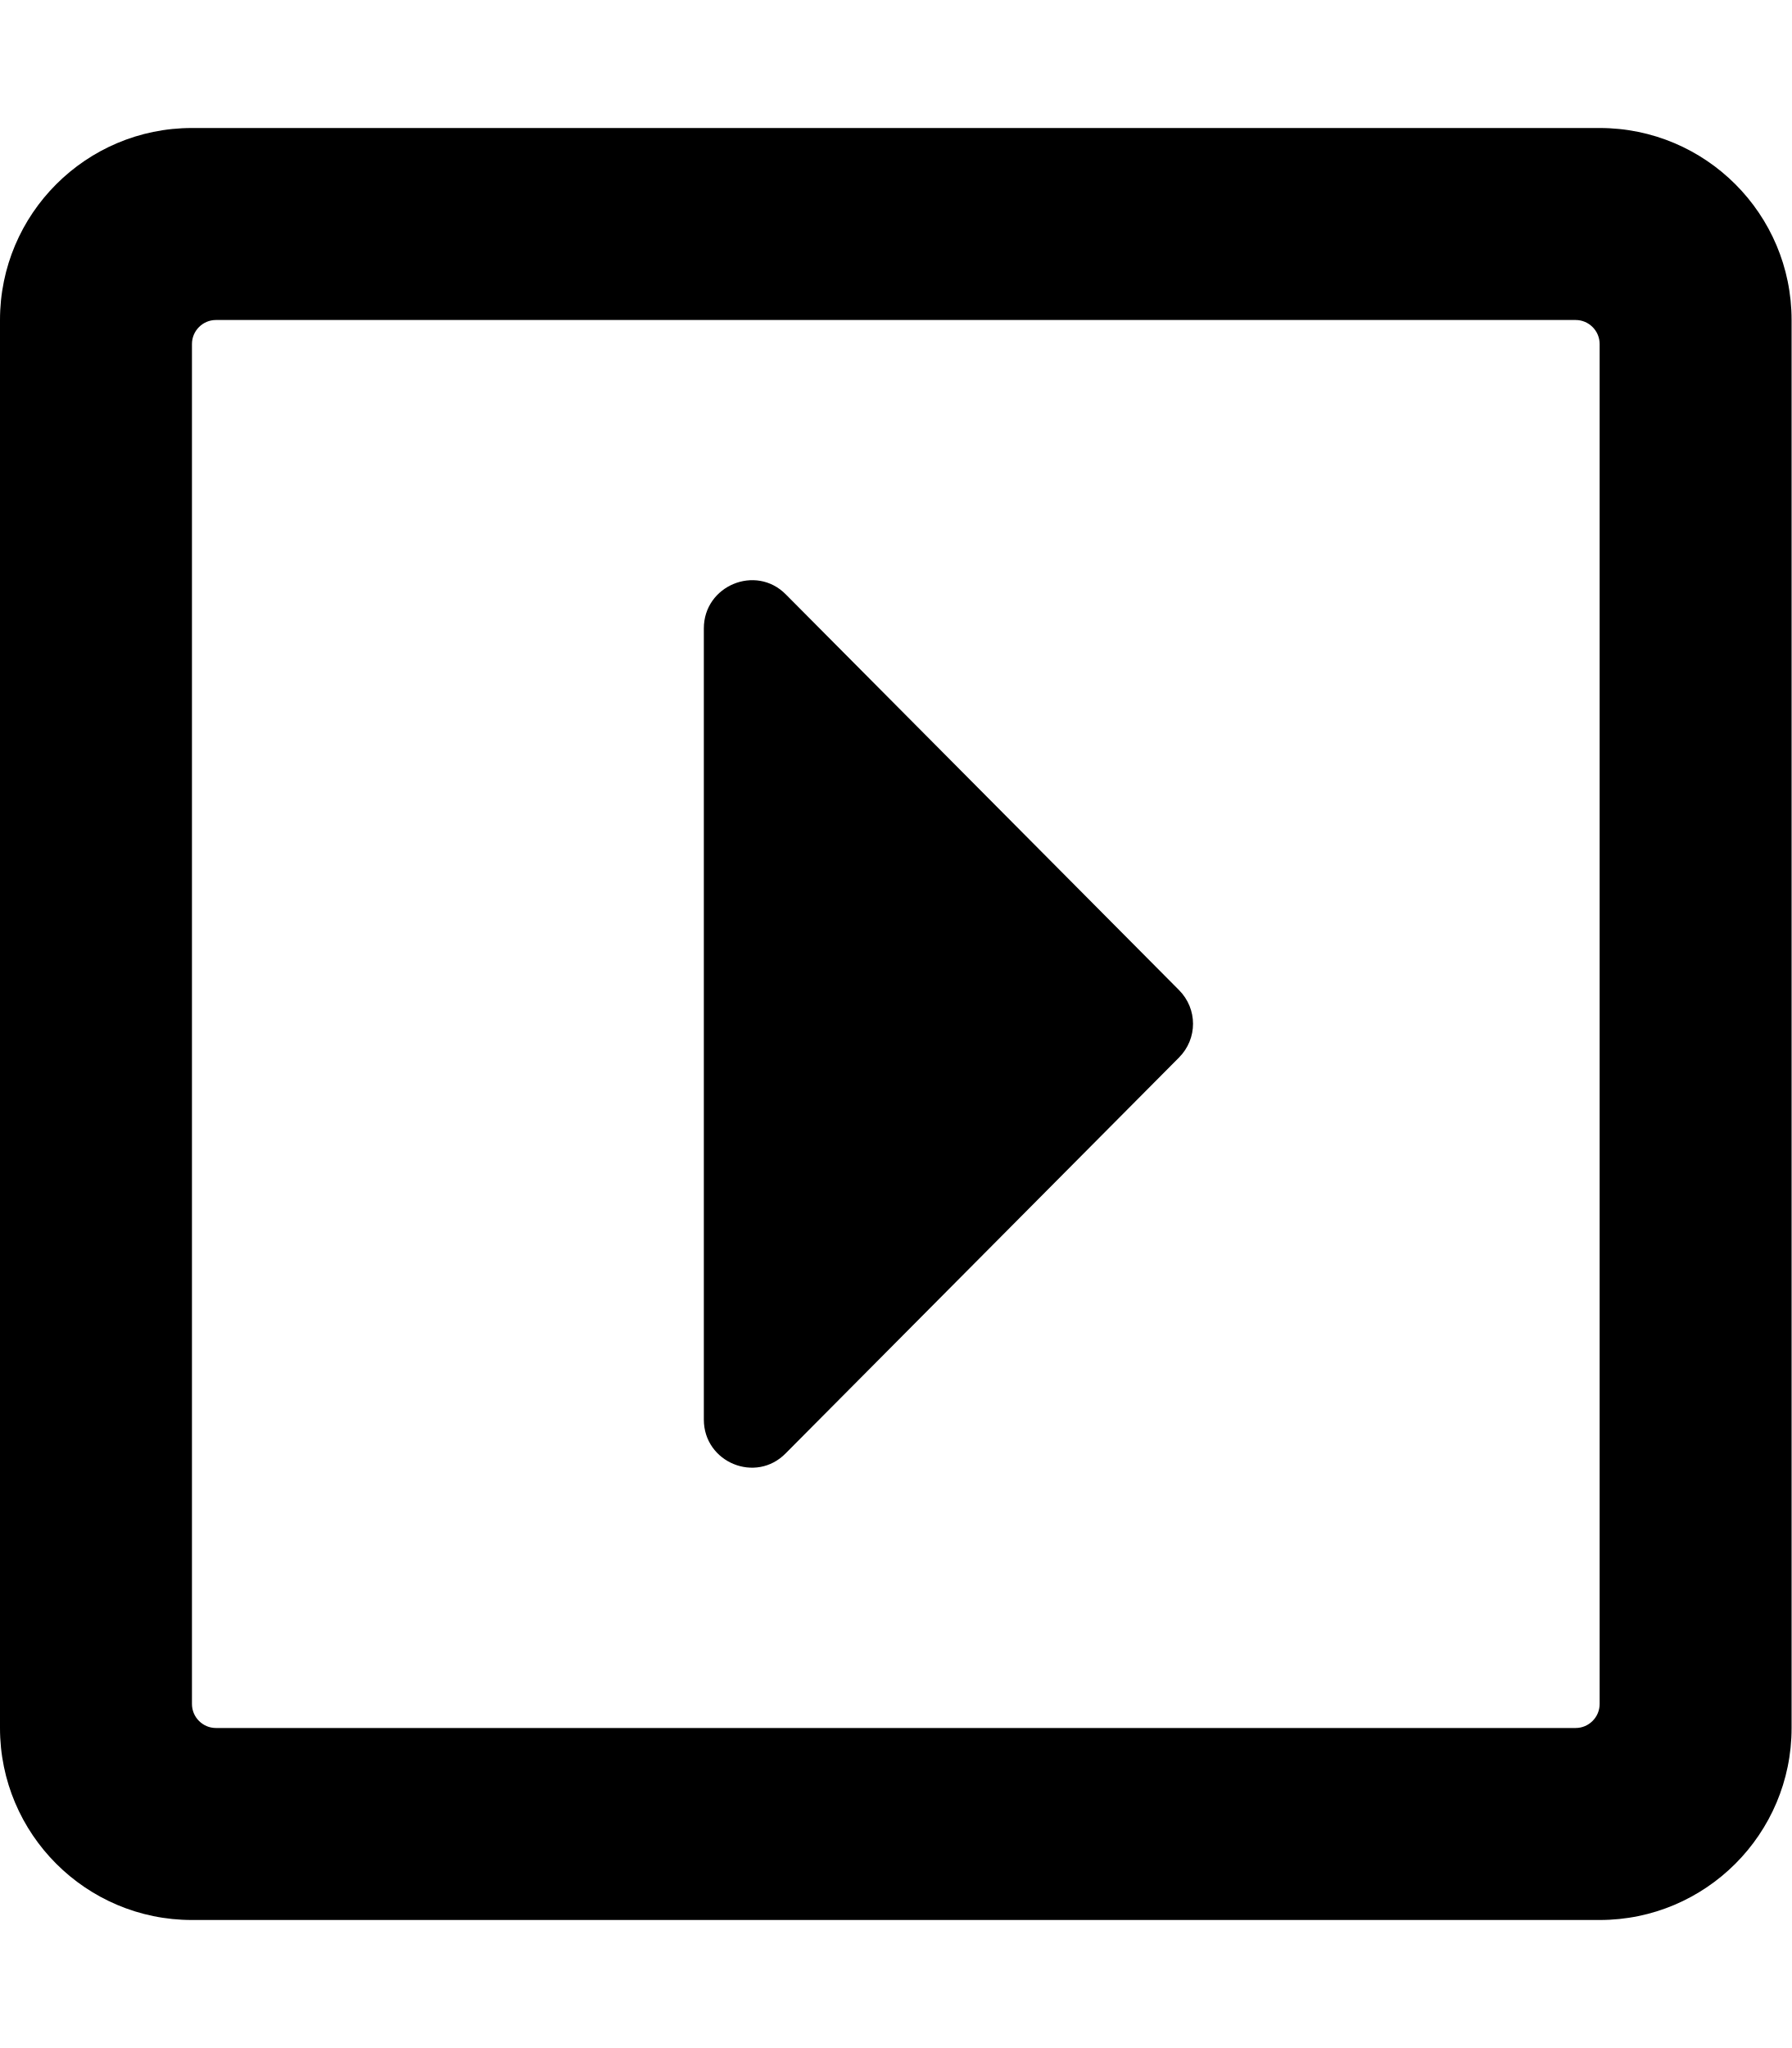
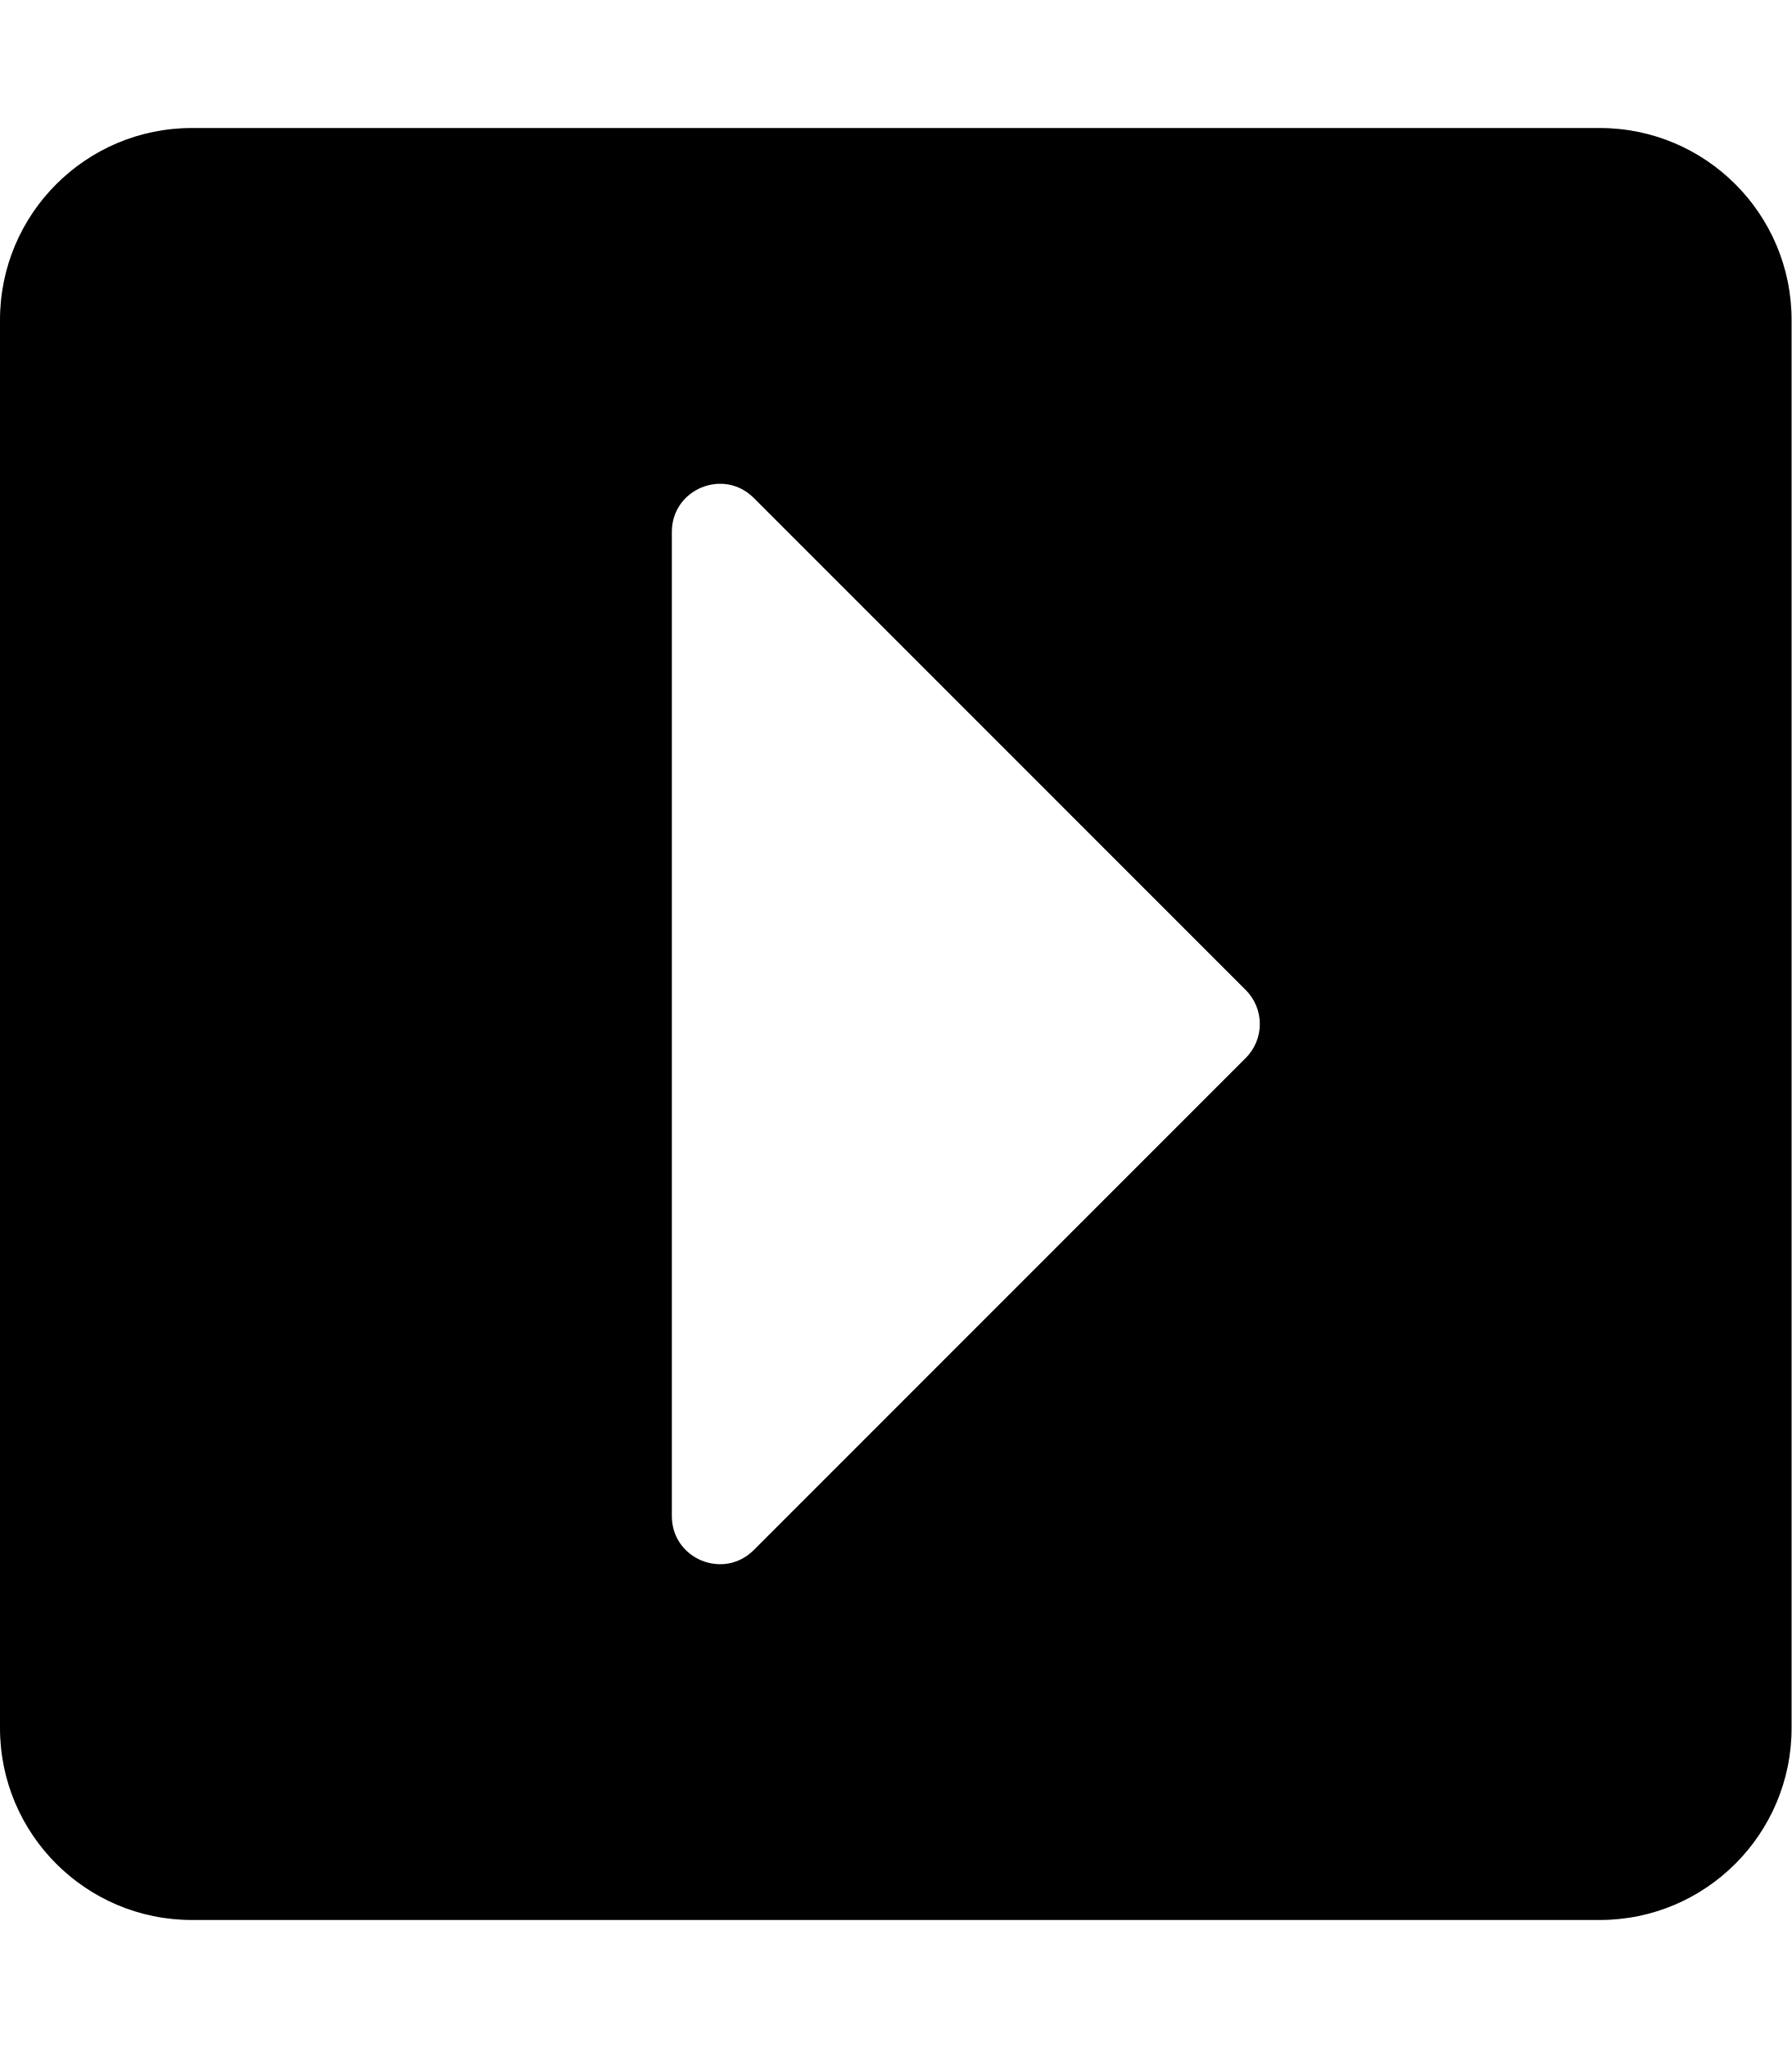
<svg xmlns="http://www.w3.org/2000/svg" viewBox="0 0 448 512">
-   <path d="M176 354.9V157.1c0-10.7 13-16.1 20.5-8.5l98.3 98.9c4.7 4.7 4.7 12.2 0 16.9l-98.3 98.9c-7.5 7.7-20.5 2.3-20.5-8.4zM448 80v352c0 26.5-21.5 48-48 48H48c-26.5 0-48-21.5-48-48V80c0-26.5 21.5-48 48-48h352c26.5 0 48 21.5 48 48zm-48 346V86c0-3.3-2.7-6-6-6H54c-3.3 0-6 2.7-6 6v340c0 3.3 2.7 6 6 6h340c3.3 0 6-2.7 6-6z" />
+   <path d="M48 32h352c26.51 0 48 21.49 48 48v352c0 26.51-21.49 48-48 48H48c-26.51 0-48-21.49-48-48V80c0-26.51 21.49-48 48-48zm140.485 355.515l123.029-123.029c4.686-4.686 4.686-12.284 0-16.971l-123.029-123.03c-7.56-7.56-20.485-2.206-20.485 8.485v246.059c0 10.691 12.926 16.045 20.485 8.486z" />
</svg>
